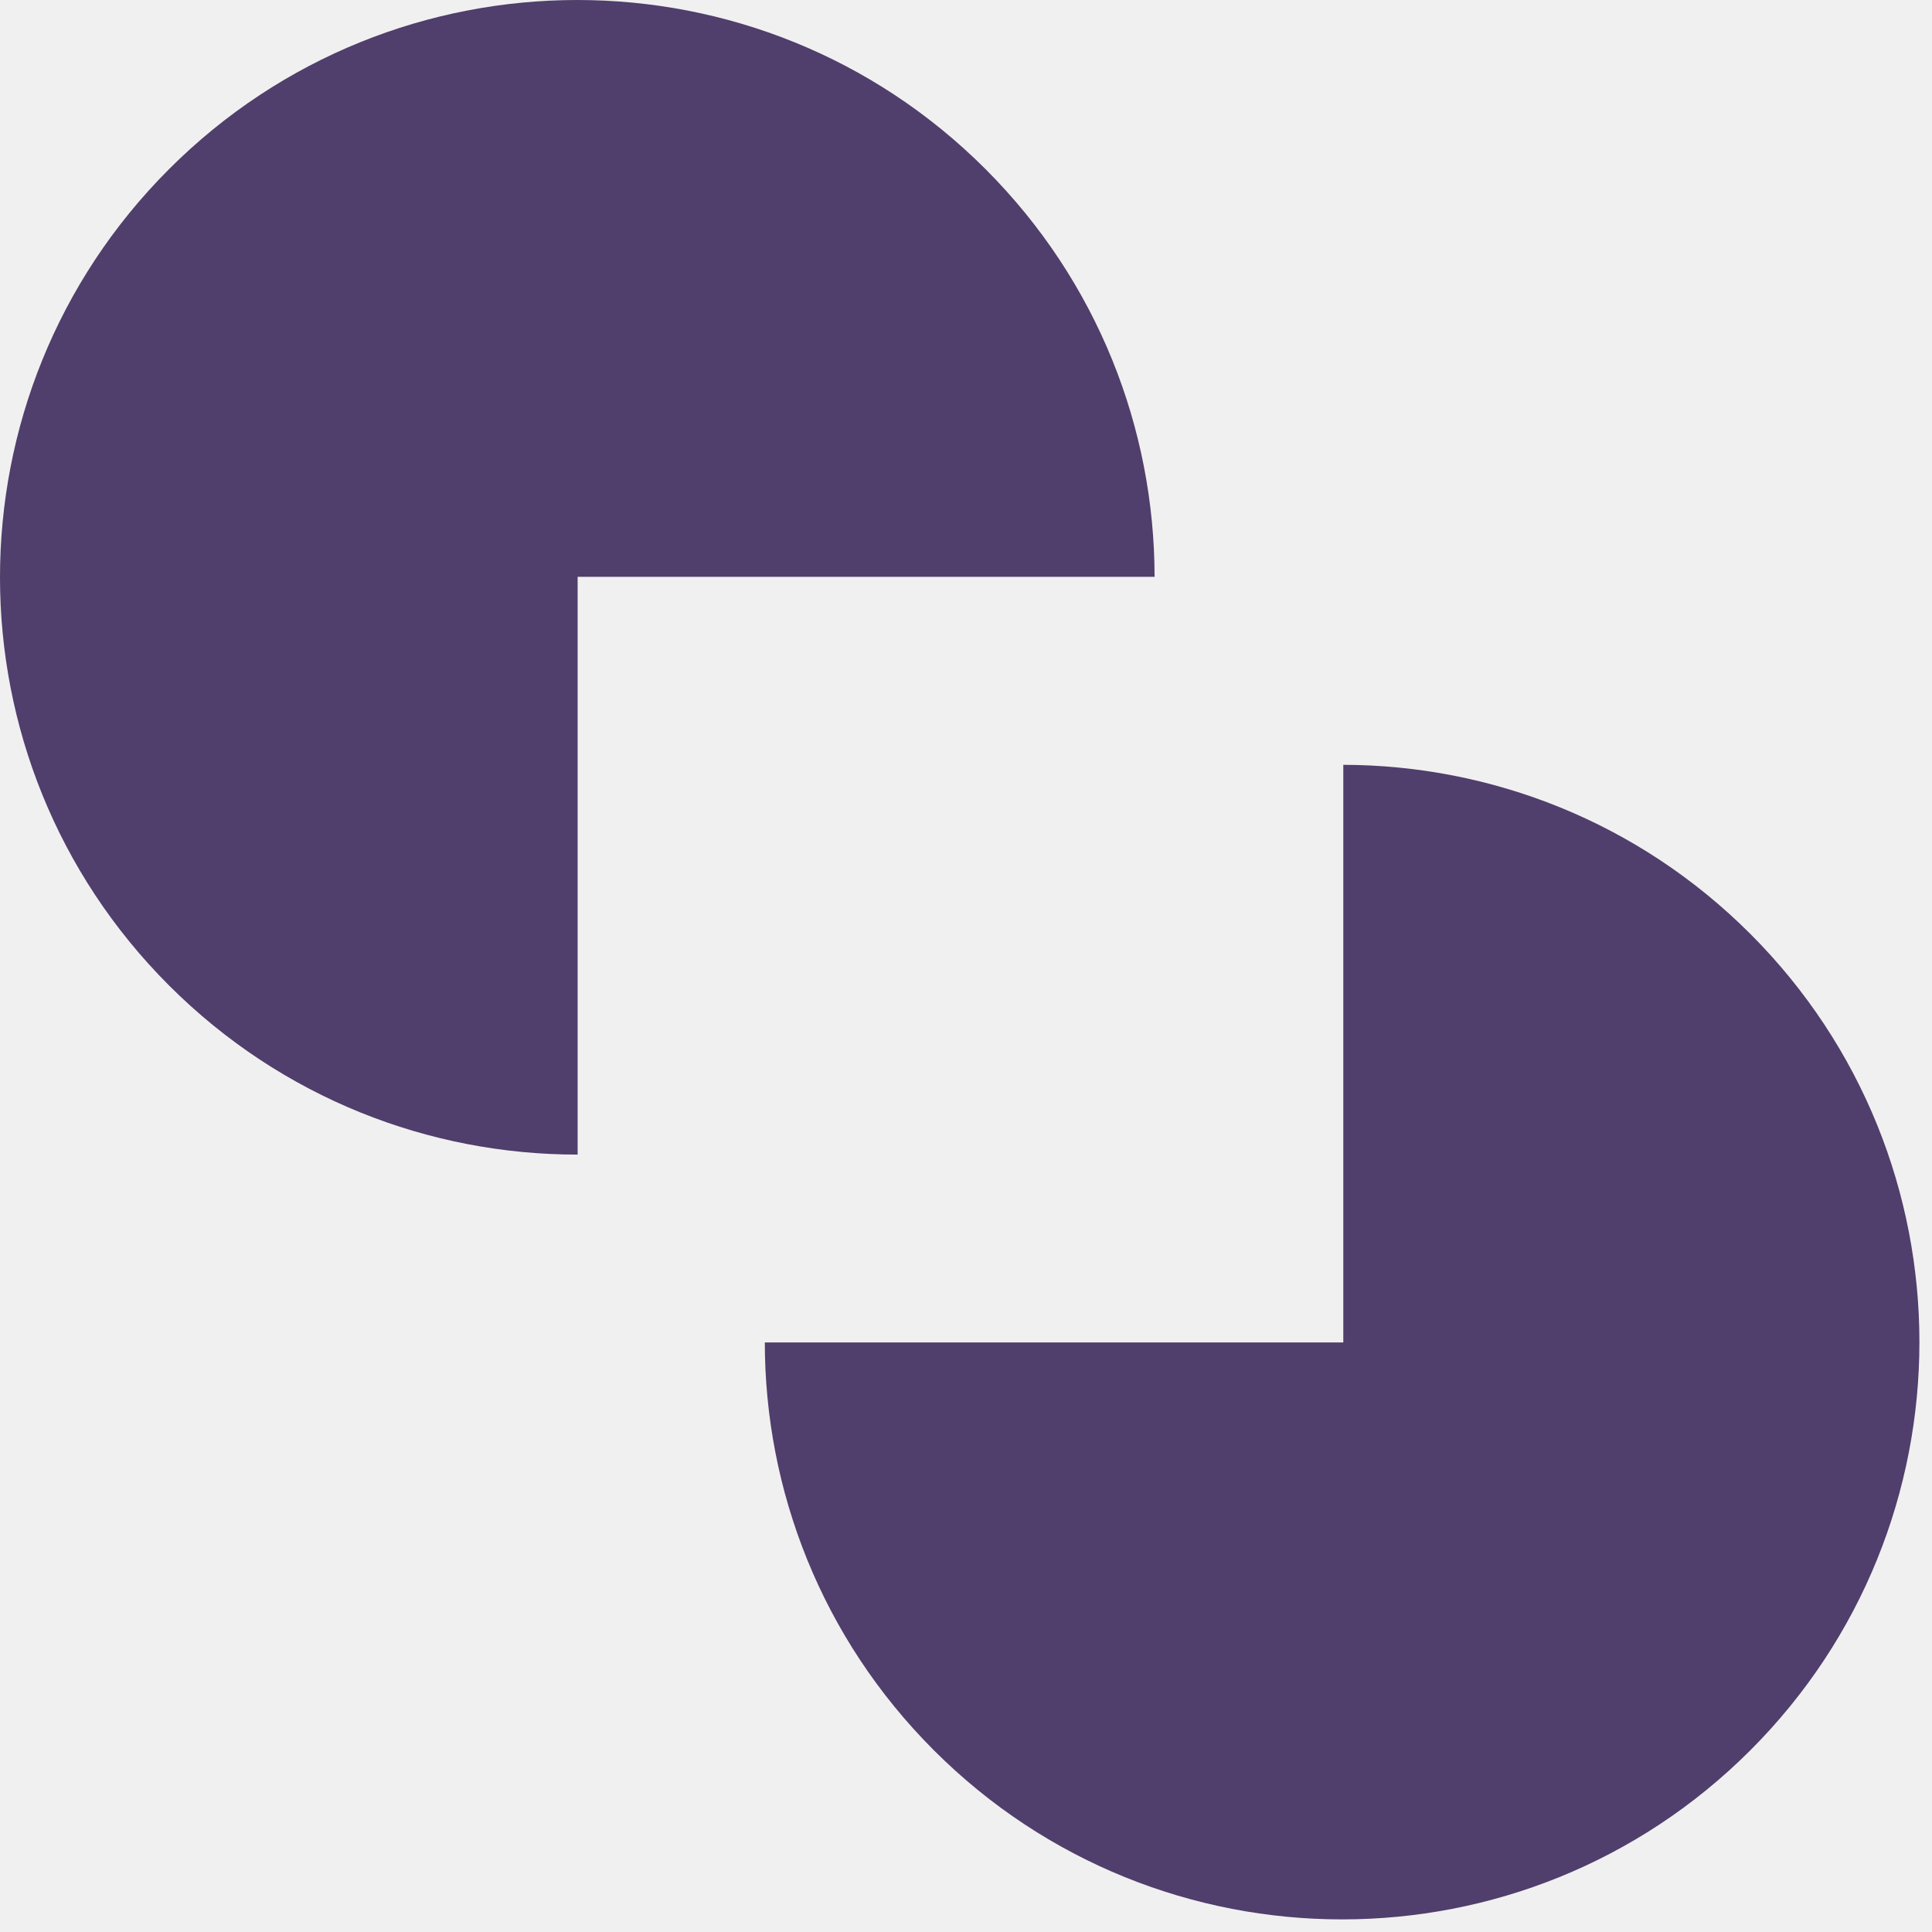
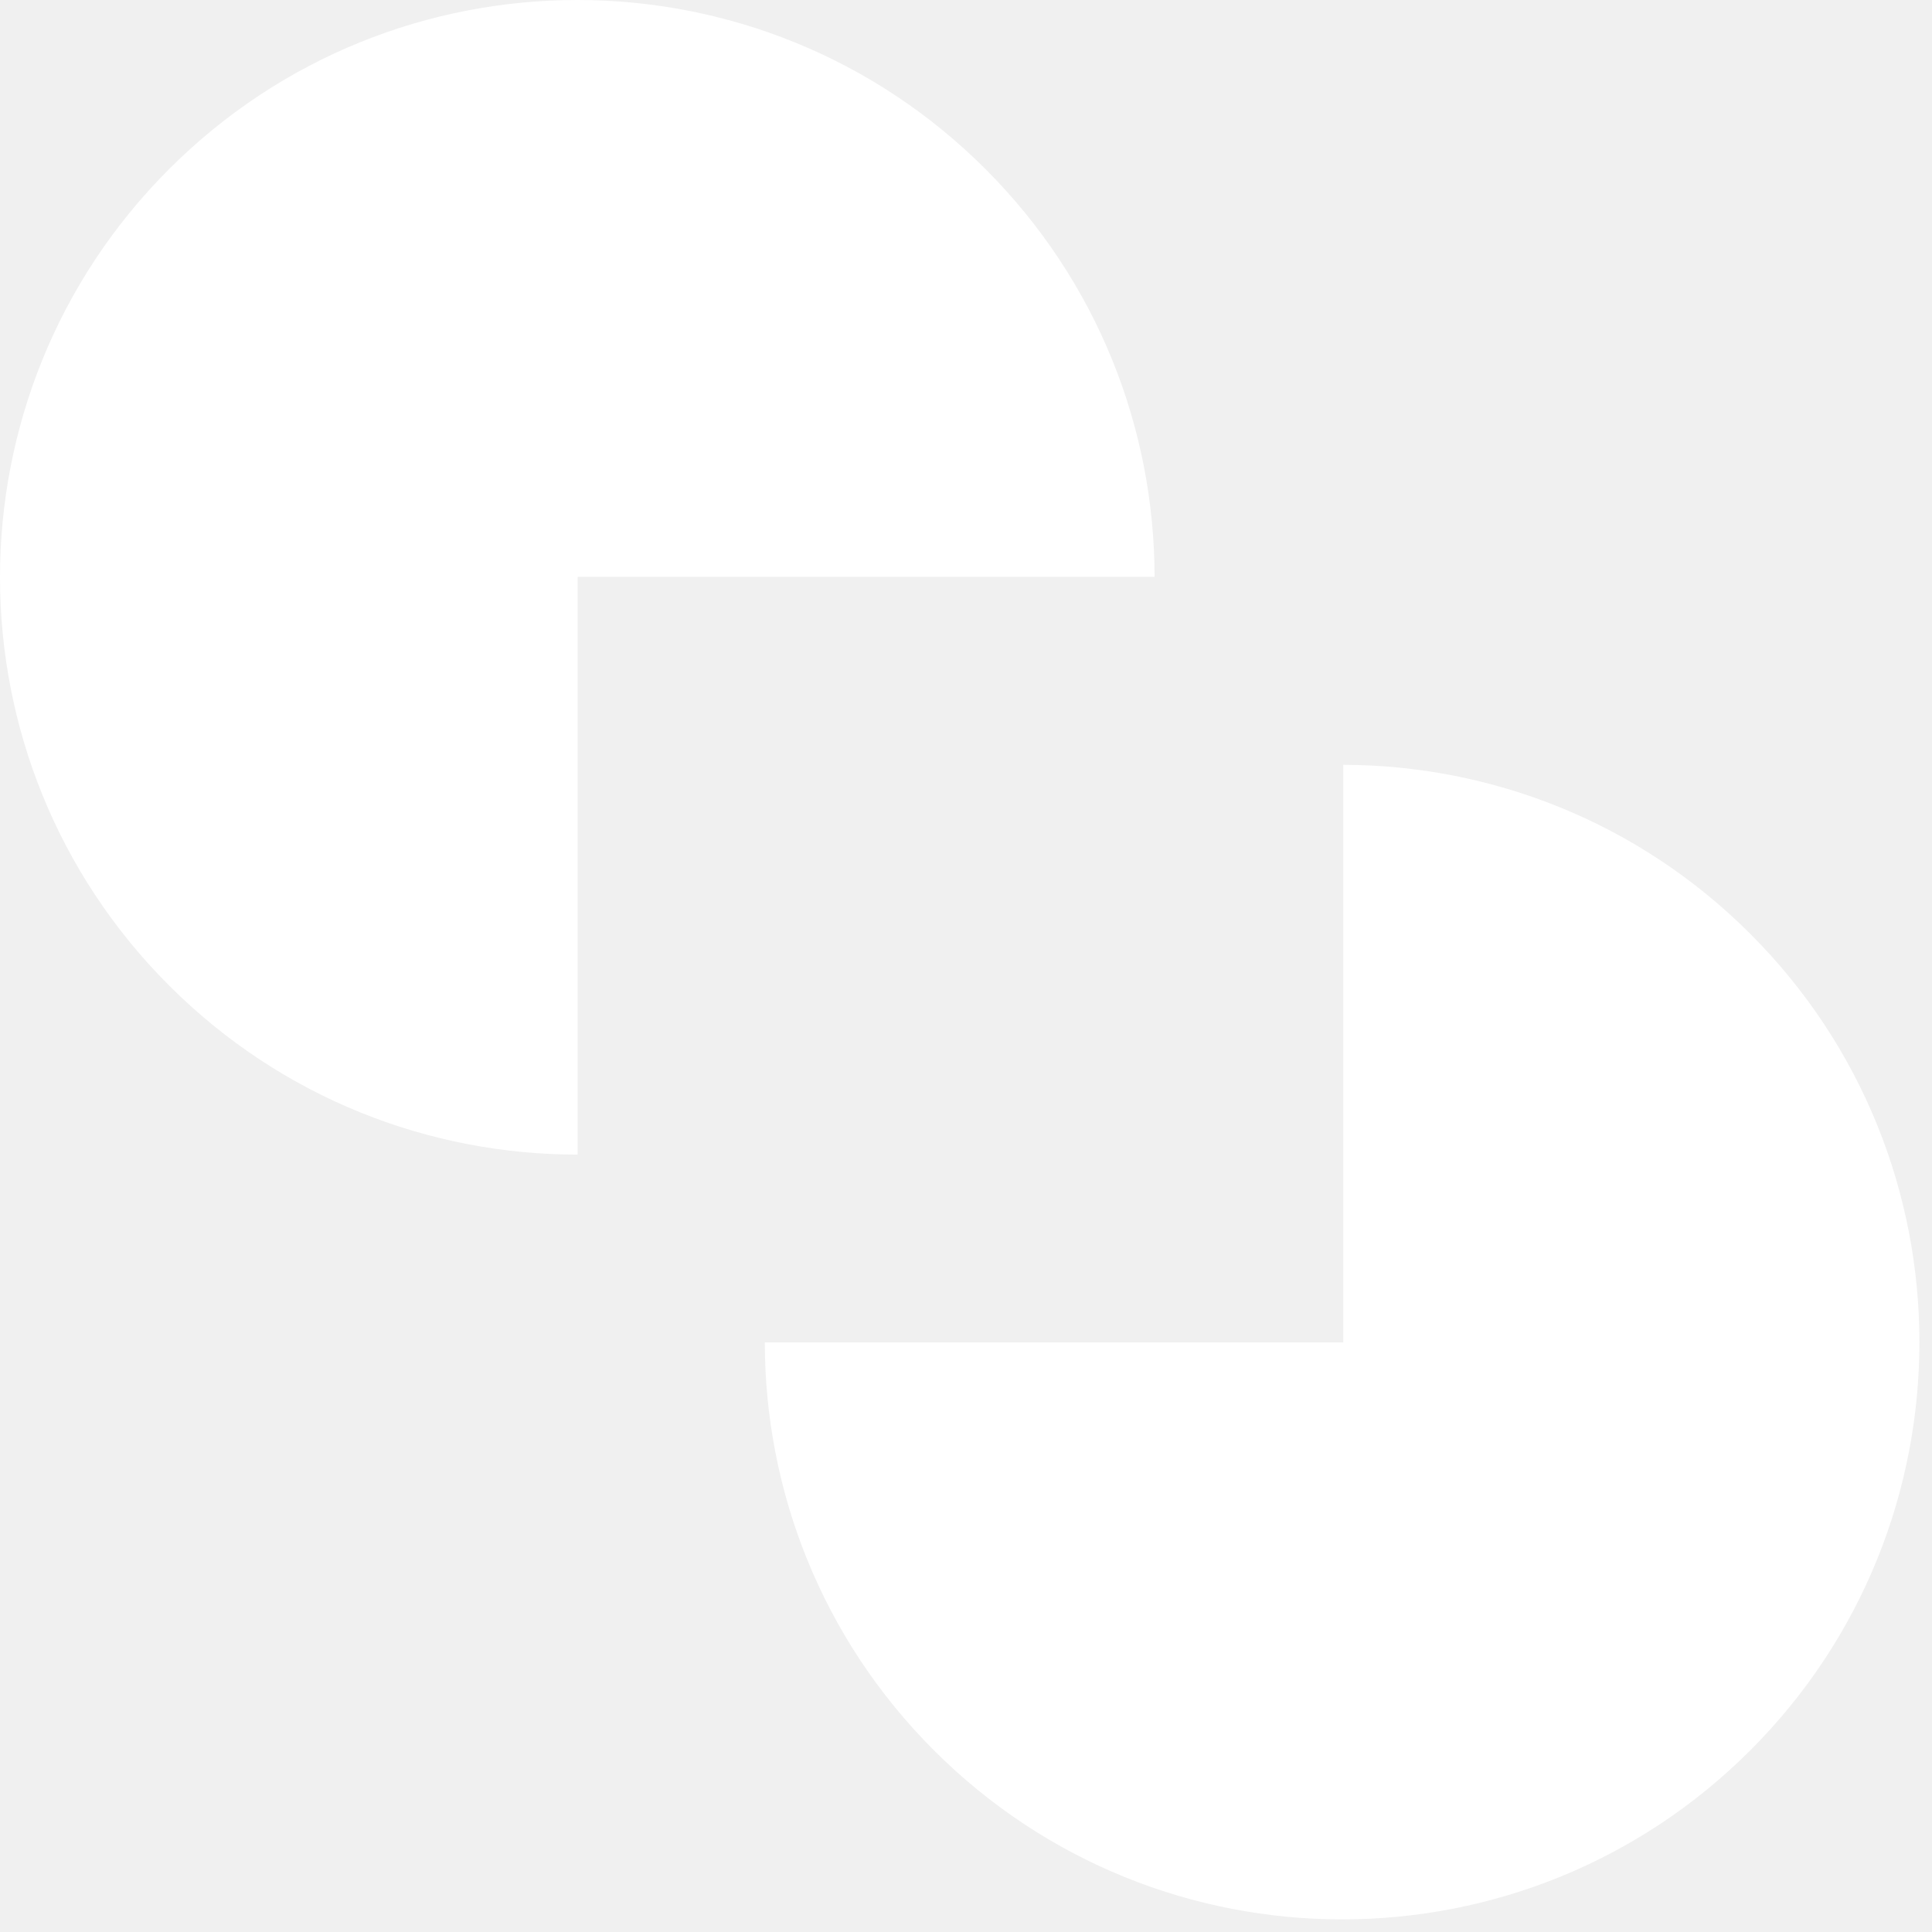
<svg xmlns="http://www.w3.org/2000/svg" role="img" viewBox="0 0 225 225">
-   <path d="M134.462 67.176C134.446 49.987 127.884 32.807 114.77 19.692 88.516-6.564 45.949-6.564 19.692 19.692-6.564 45.949-6.564 88.516 19.692 114.772 32.829 127.909 50.053 134.474 67.271 134.464V67.176h67.191Z" fill="#503E6C" />
-   <path d="M156.44 89.07v67.272H89.07c.01 17.193 6.575 34.381 19.692 47.498 26.257 26.256 68.824 26.256 95.08 0 26.257-26.256 26.257-68.824 0-95.08-13.091-13.092-30.242-19.654-47.402-19.69Z" fill="#503E6C" />
+   <path d="M134.462 67.176C134.446 49.987 127.884 32.807 114.77 19.692 88.516-6.564 45.949-6.564 19.692 19.692-6.564 45.949-6.564 88.516 19.692 114.772 32.829 127.909 50.053 134.474 67.271 134.464V67.176h67.191Z" fill="#FFFFFF" />
+   <path d="M156.44 89.07v67.272H89.07c.01 17.193 6.575 34.381 19.692 47.498 26.257 26.256 68.824 26.256 95.08 0 26.257-26.256 26.257-68.824 0-95.08-13.091-13.092-30.242-19.654-47.402-19.69Z" fill="#FFFFFF" />
</svg>
